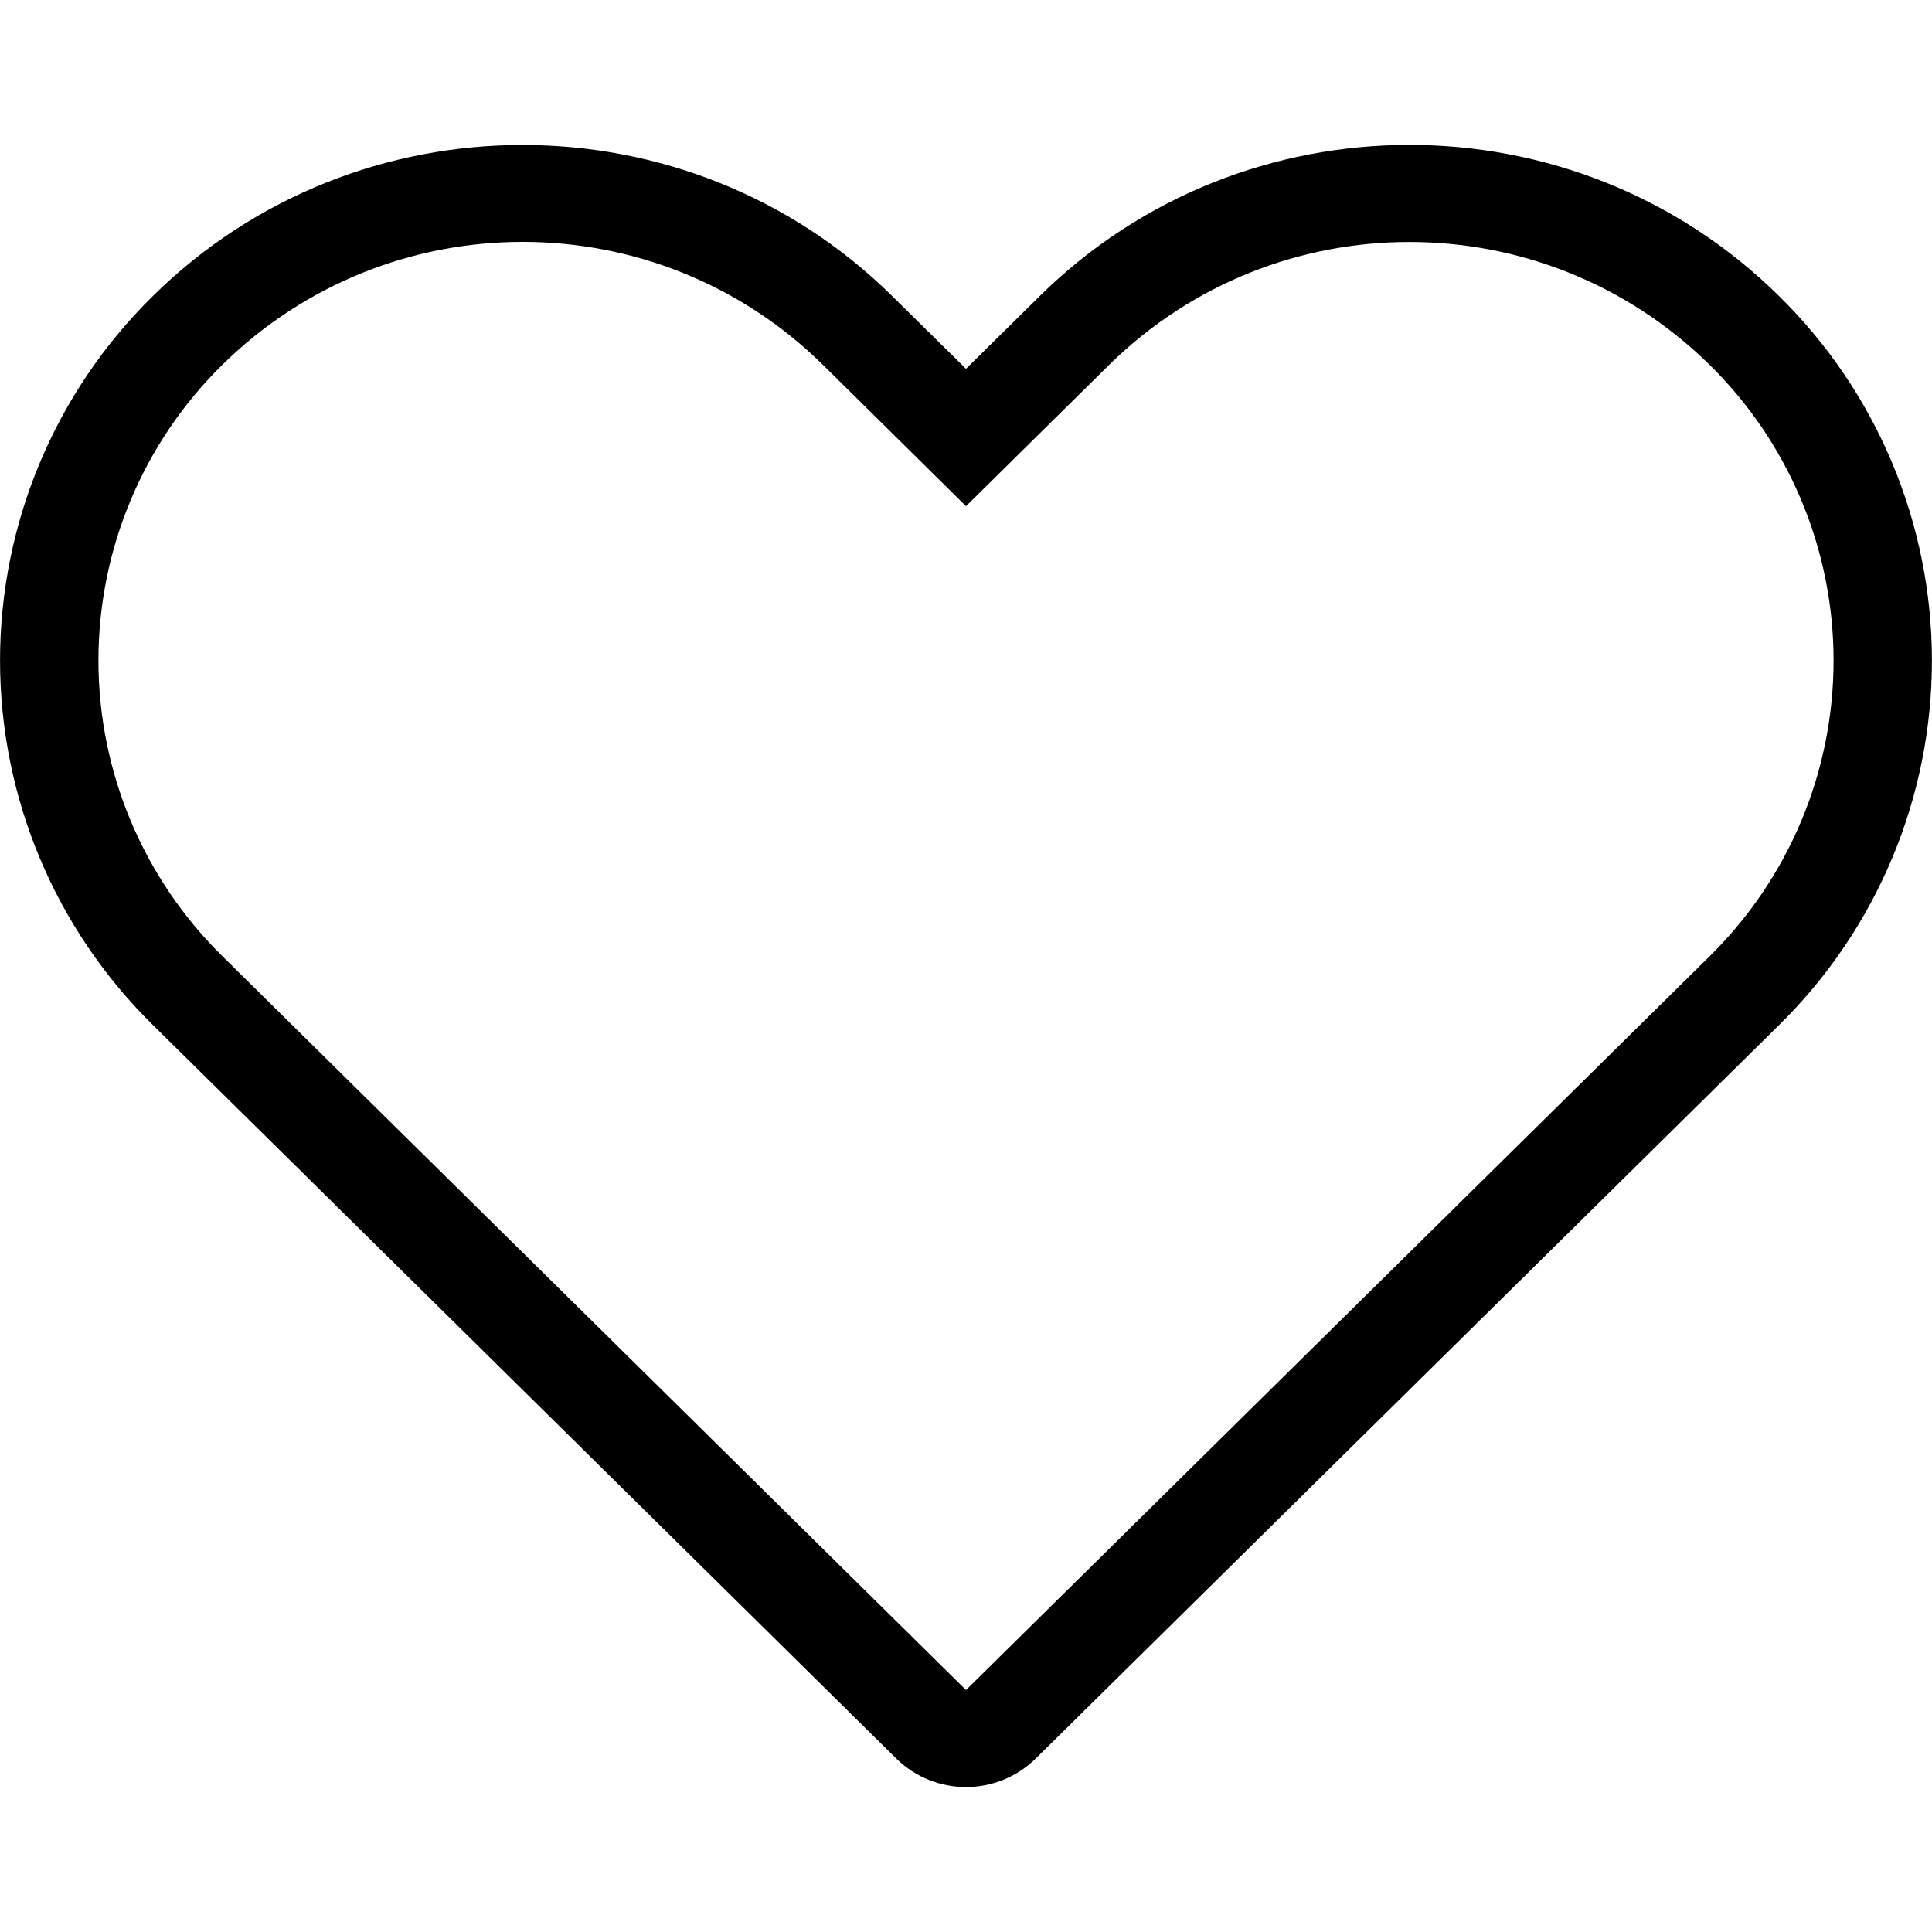
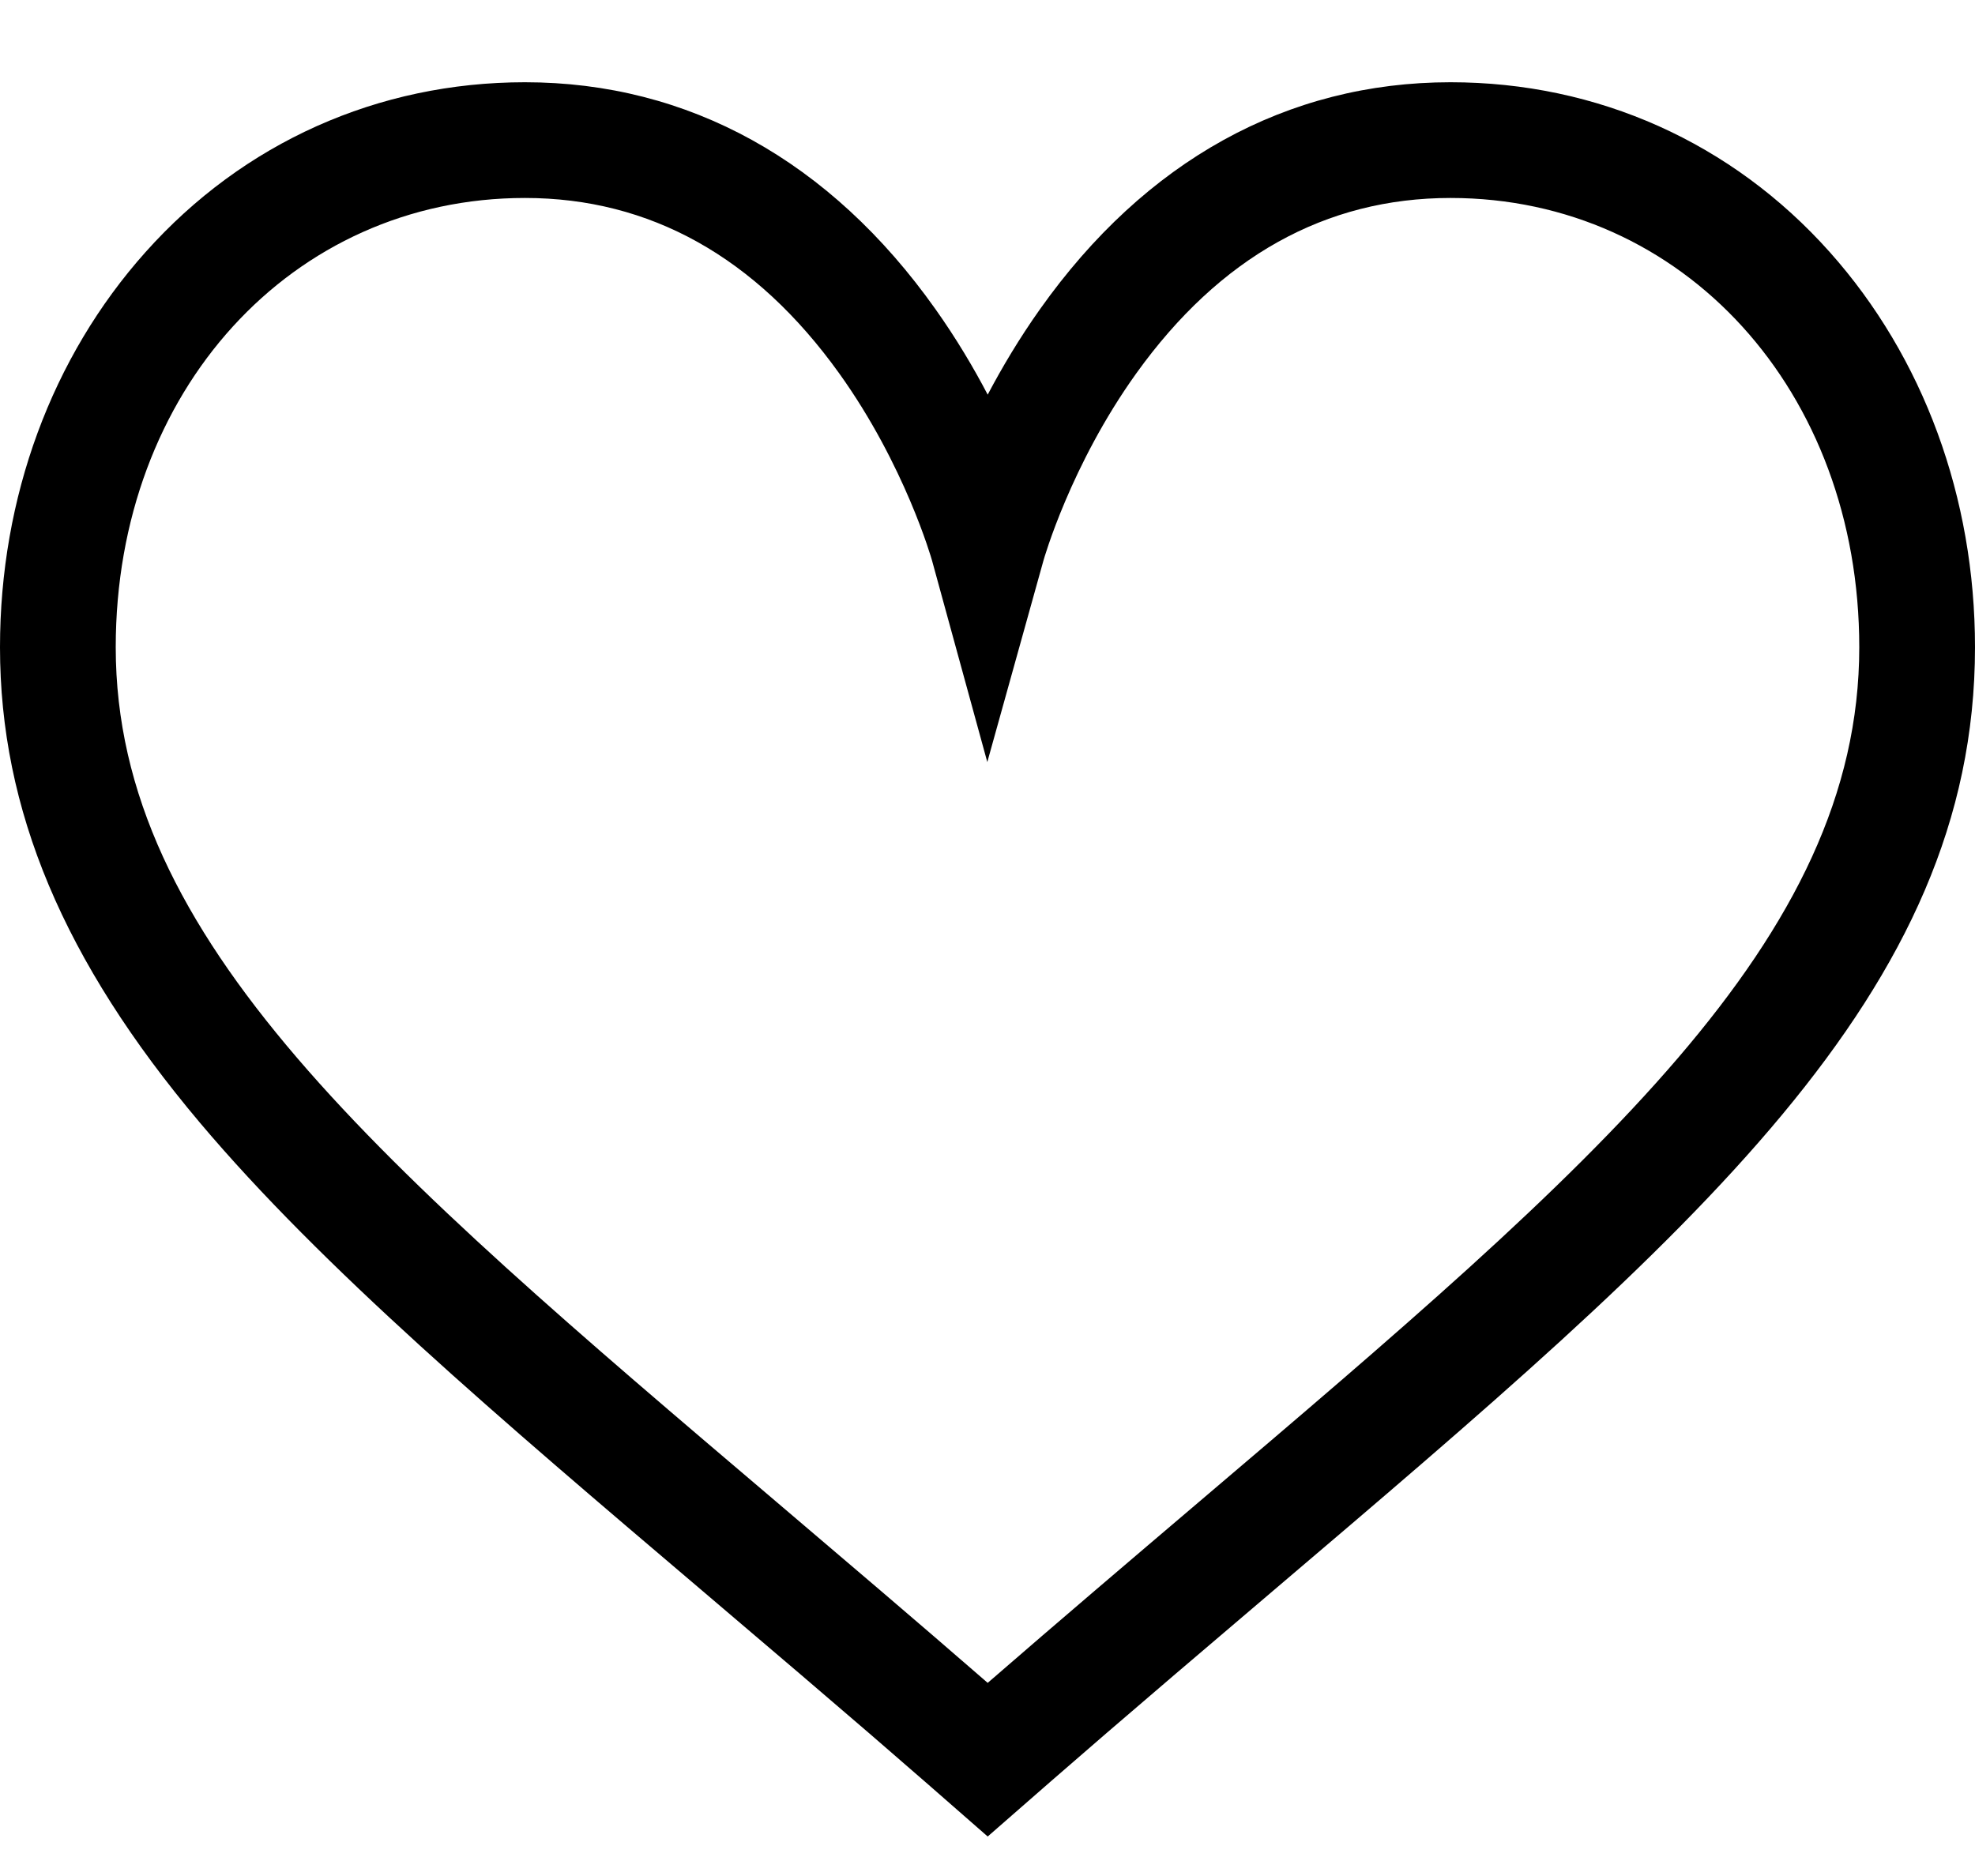
- <svg xmlns="http://www.w3.org/2000/svg" class="icon icon-accordion icon-heart" viewBox="0 0 20 20">
-   <path fill-rule="evenodd" d="M10 5.24 8.515 3.773a4.433 4.433 0 0 0-6.21 0 4.293 4.293 0 0 0 0 6.128L10 17.495l7.695-7.593a4.293 4.293 0 0 0 0-6.128 4.433 4.433 0 0 0-6.21 0zm.765-2.177c2.113-2.084 5.538-2.084 7.65 0a5.29 5.29 0 0 1 0 7.55l-7.695 7.593a1.03 1.03 0 0 1-1.44 0l-7.696-7.594a5.29 5.29 0 0 1 0-7.549C3.697.98 7.122.98 9.234 3.063l.766.755z" />
+ <svg xmlns="http://www.w3.org/2000/svg" class="icon icon-heart" width="20" height="19" viewBox="0 0 20 19" fill="none">
+   <path d="M18.529 2.553C17.54 1.444 16.177 0.833 14.689 0.833C13.034 0.833 11.597 1.628 10.532 3.131C10.322 3.427 10.147 3.722 10.002 3.997C9.858 3.722 9.683 3.427 9.473 3.131C8.408 1.628 6.971 0.833 5.316 0.833C3.828 0.833 2.464 1.444 1.474 2.553C0.523 3.617 0 5.038 0 6.555C0 8.202 0.643 9.731 2.023 11.369C3.258 12.834 5.041 14.351 7.106 16.106C8.712 17.471 9.059 17.774 10.002 18.6C10.961 17.761 11.304 17.462 12.889 16.114C17.171 12.472 20 10.067 20 6.555C20 5.038 19.478 3.617 18.529 2.553ZM12.13 15.221C11.447 15.802 10.744 16.4 10.002 17.044C9.258 16.397 8.551 15.797 7.865 15.213C3.834 11.787 1.172 9.523 1.172 6.555C1.172 3.961 2.953 2.005 5.316 2.005C6.582 2.005 7.653 2.603 8.498 3.781C9.165 4.711 9.435 5.666 9.438 5.676L9.998 7.718L10.567 5.676C10.57 5.666 10.84 4.711 11.507 3.781C12.352 2.603 13.422 2.005 14.689 2.005C17.049 2.005 18.828 3.961 18.828 6.555C18.828 9.525 16.164 11.791 12.13 15.221Z" fill="currentColor" />
</svg>
